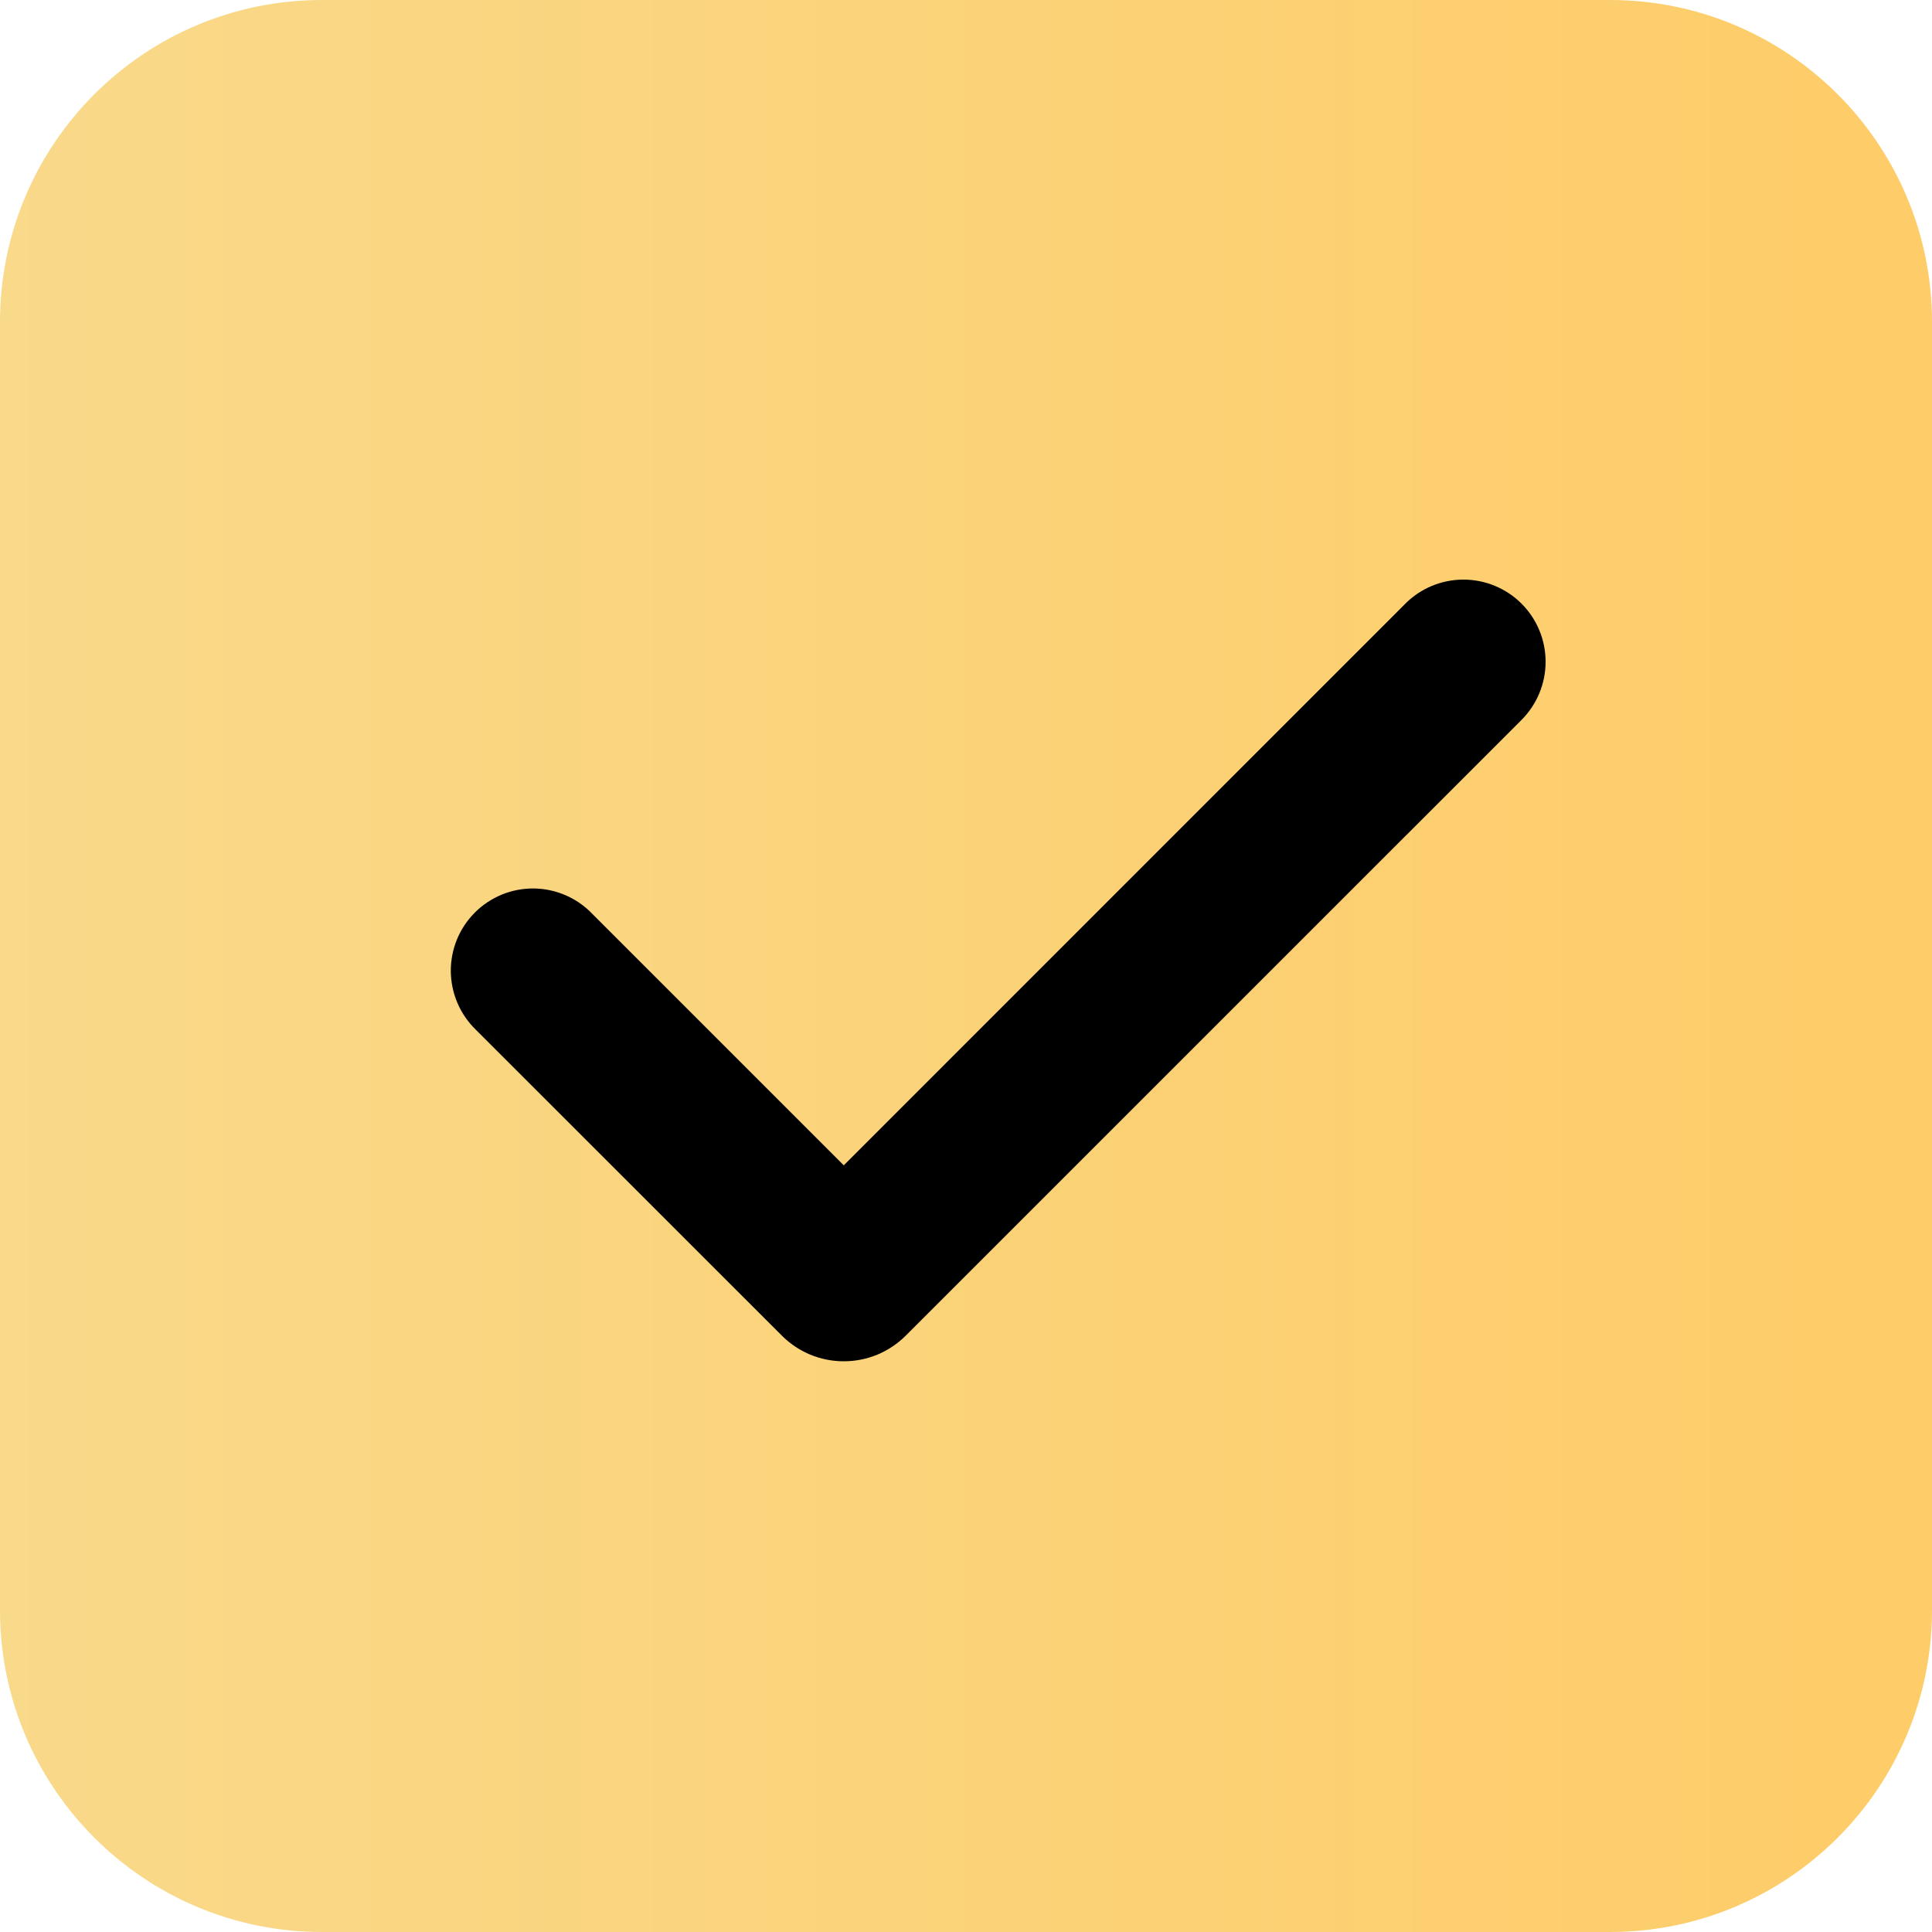
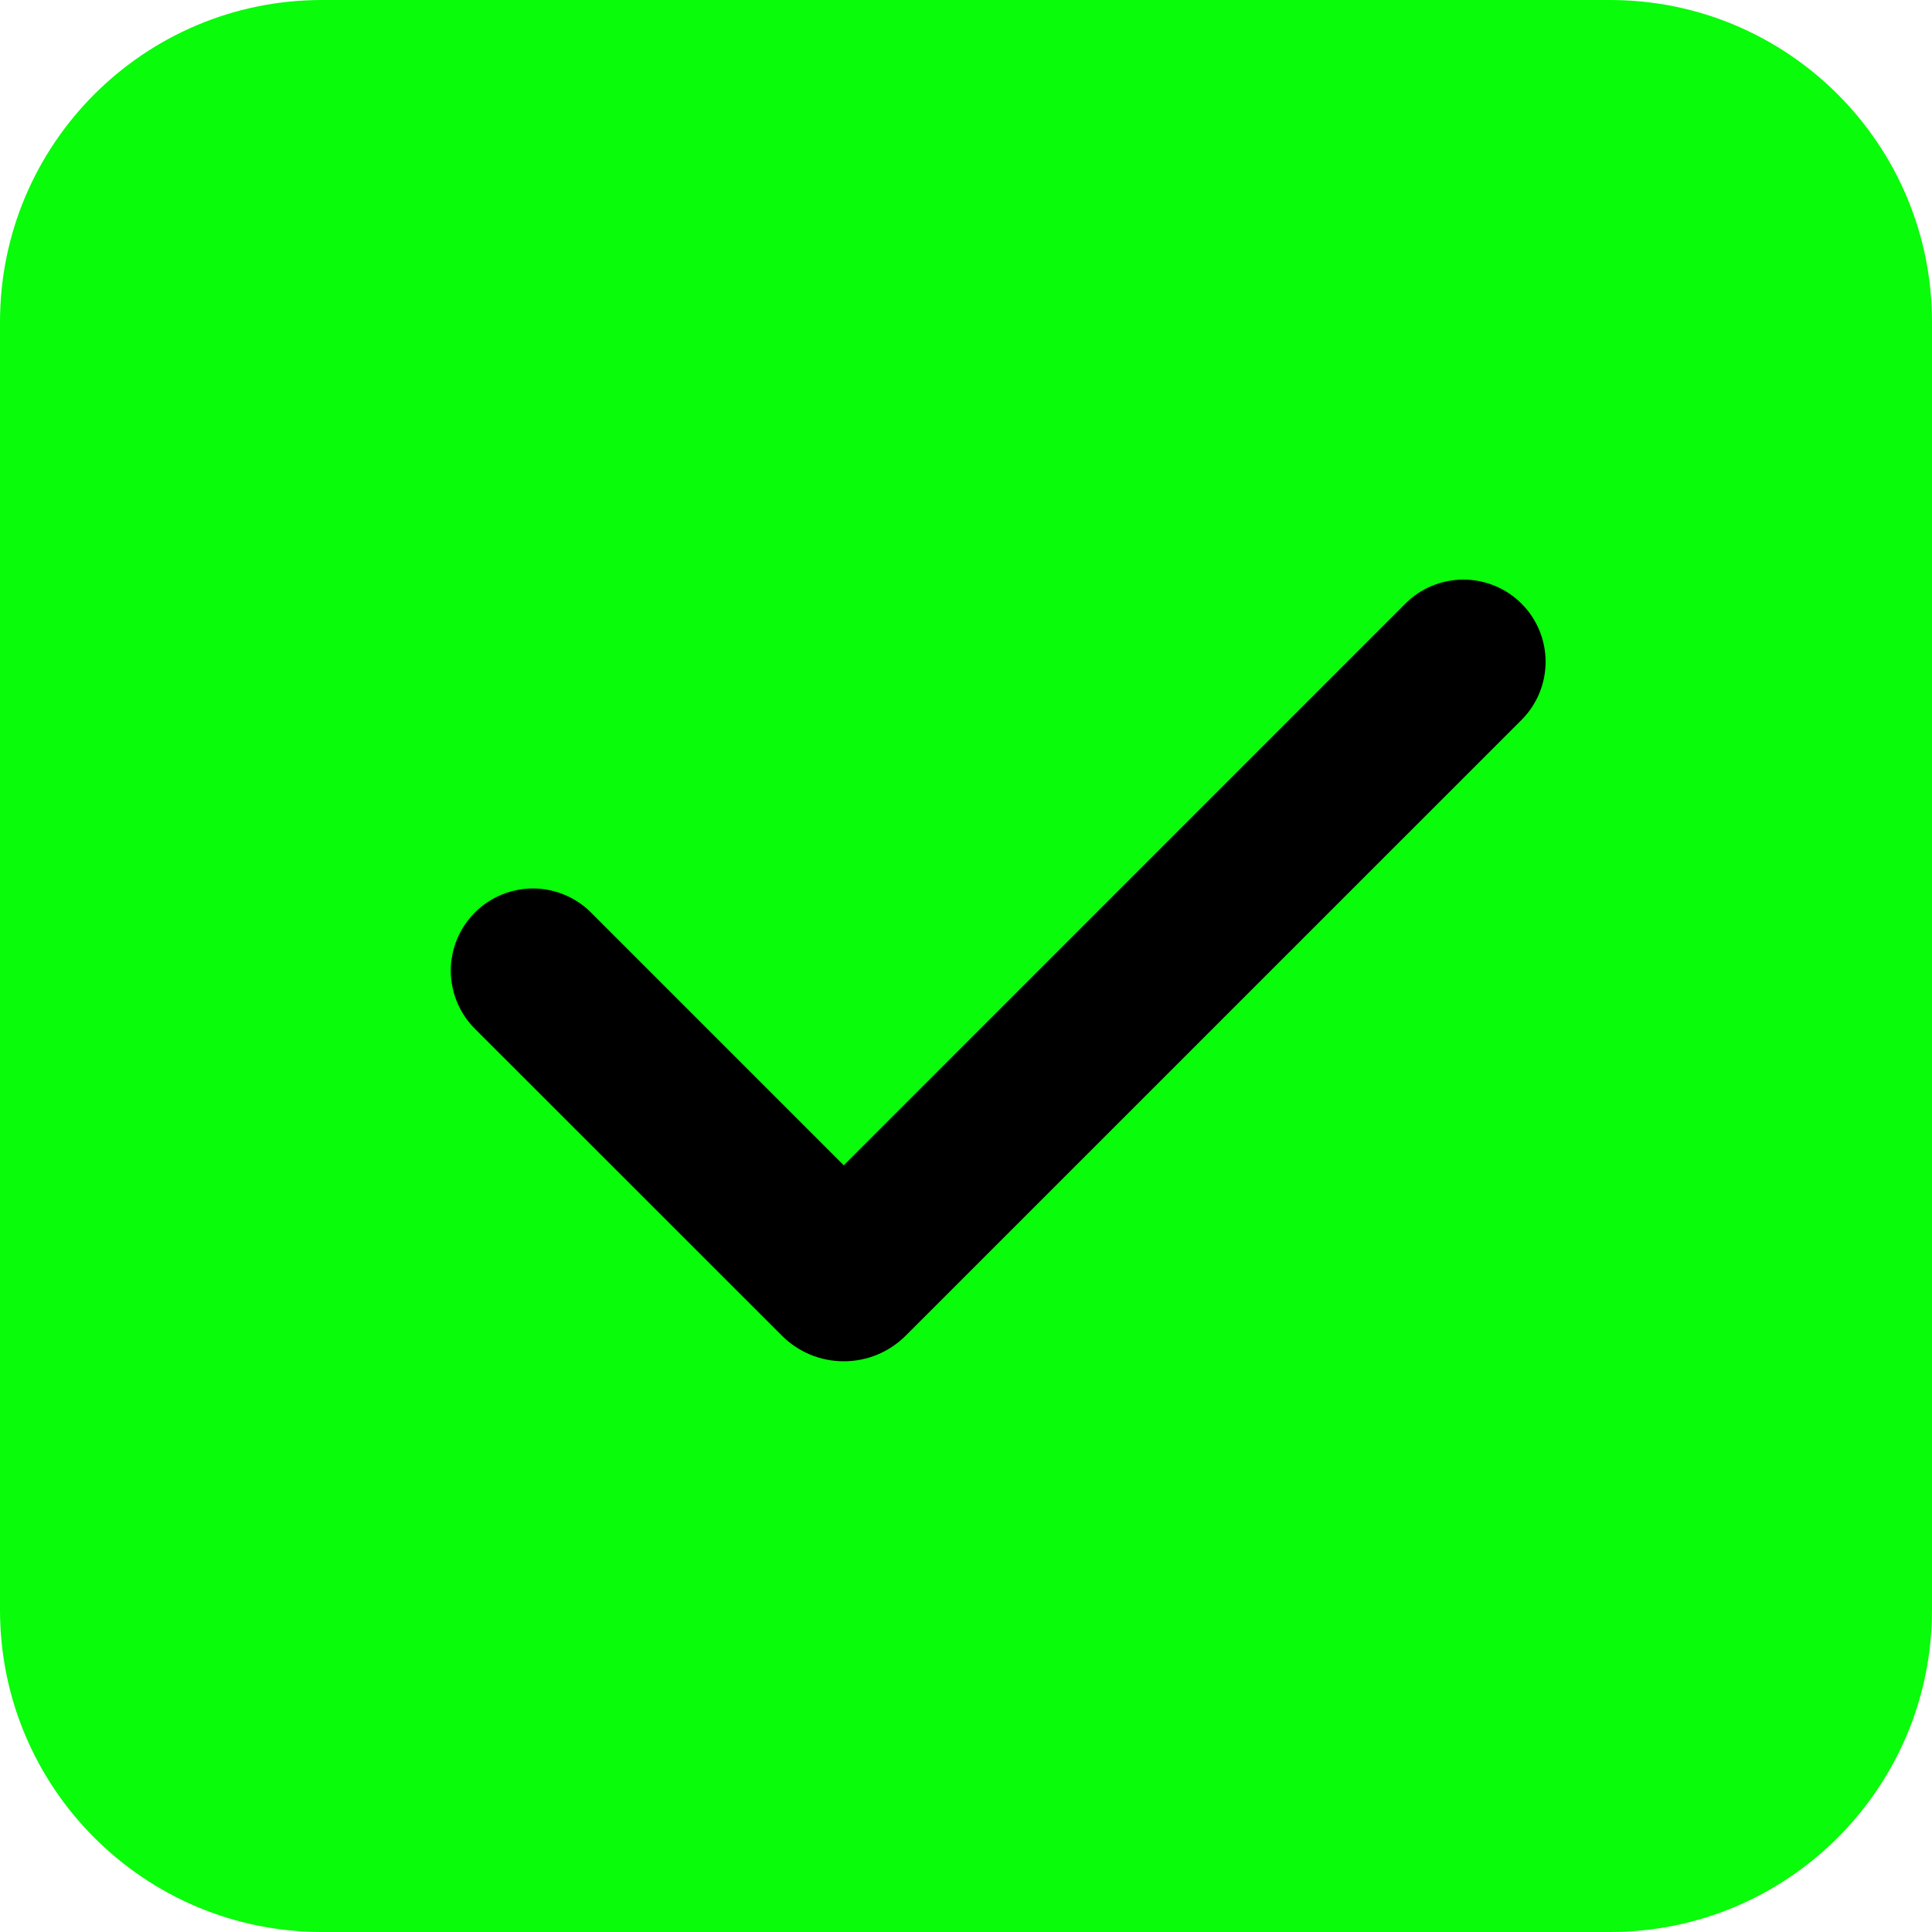
<svg xmlns="http://www.w3.org/2000/svg" width="30" height="30" viewBox="0 0 30 30" fill="none">
  <rect width="30" height="30" rx="5" fill="url(#paint0_linear_0_1)" />
  <path fill-rule="evenodd" clip-rule="evenodd" d="M23.627 9.374C23.866 9.613 24 9.938 24 10.276C24 10.614 23.866 10.938 23.627 11.178L14.065 20.739C13.938 20.866 13.788 20.966 13.623 21.035C13.458 21.103 13.281 21.138 13.102 21.138C12.924 21.138 12.747 21.103 12.582 21.035C12.416 20.966 12.267 20.866 12.14 20.739L7.389 15.99C7.268 15.872 7.17 15.731 7.104 15.576C7.037 15.42 7.002 15.253 7 15.083C6.999 14.914 7.031 14.746 7.095 14.589C7.159 14.432 7.254 14.29 7.374 14.17C7.493 14.05 7.636 13.956 7.793 13.891C7.949 13.827 8.117 13.795 8.287 13.796C8.456 13.798 8.624 13.833 8.779 13.9C8.935 13.967 9.076 14.064 9.193 14.186L13.102 18.095L21.822 9.374C21.94 9.255 22.081 9.161 22.236 9.097C22.391 9.033 22.557 9 22.724 9C22.892 9 23.058 9.033 23.212 9.097C23.367 9.161 23.508 9.255 23.627 9.374Z" fill="black" />
  <defs>
    <linearGradient id="paint0_linear_0_1" x1="30" y1="0" x2="0" y2="0" gradientUnits="userSpaceOnUse">
-       <stop stop-color="#FECC68" />
-       <stop offset="1" stop-color="#F9D98A" />
+       <stop stop-color="#09fc09" />
+       <stop offset="1" stop-color="#09fc09" />
    </linearGradient>
  </defs>
</svg>
